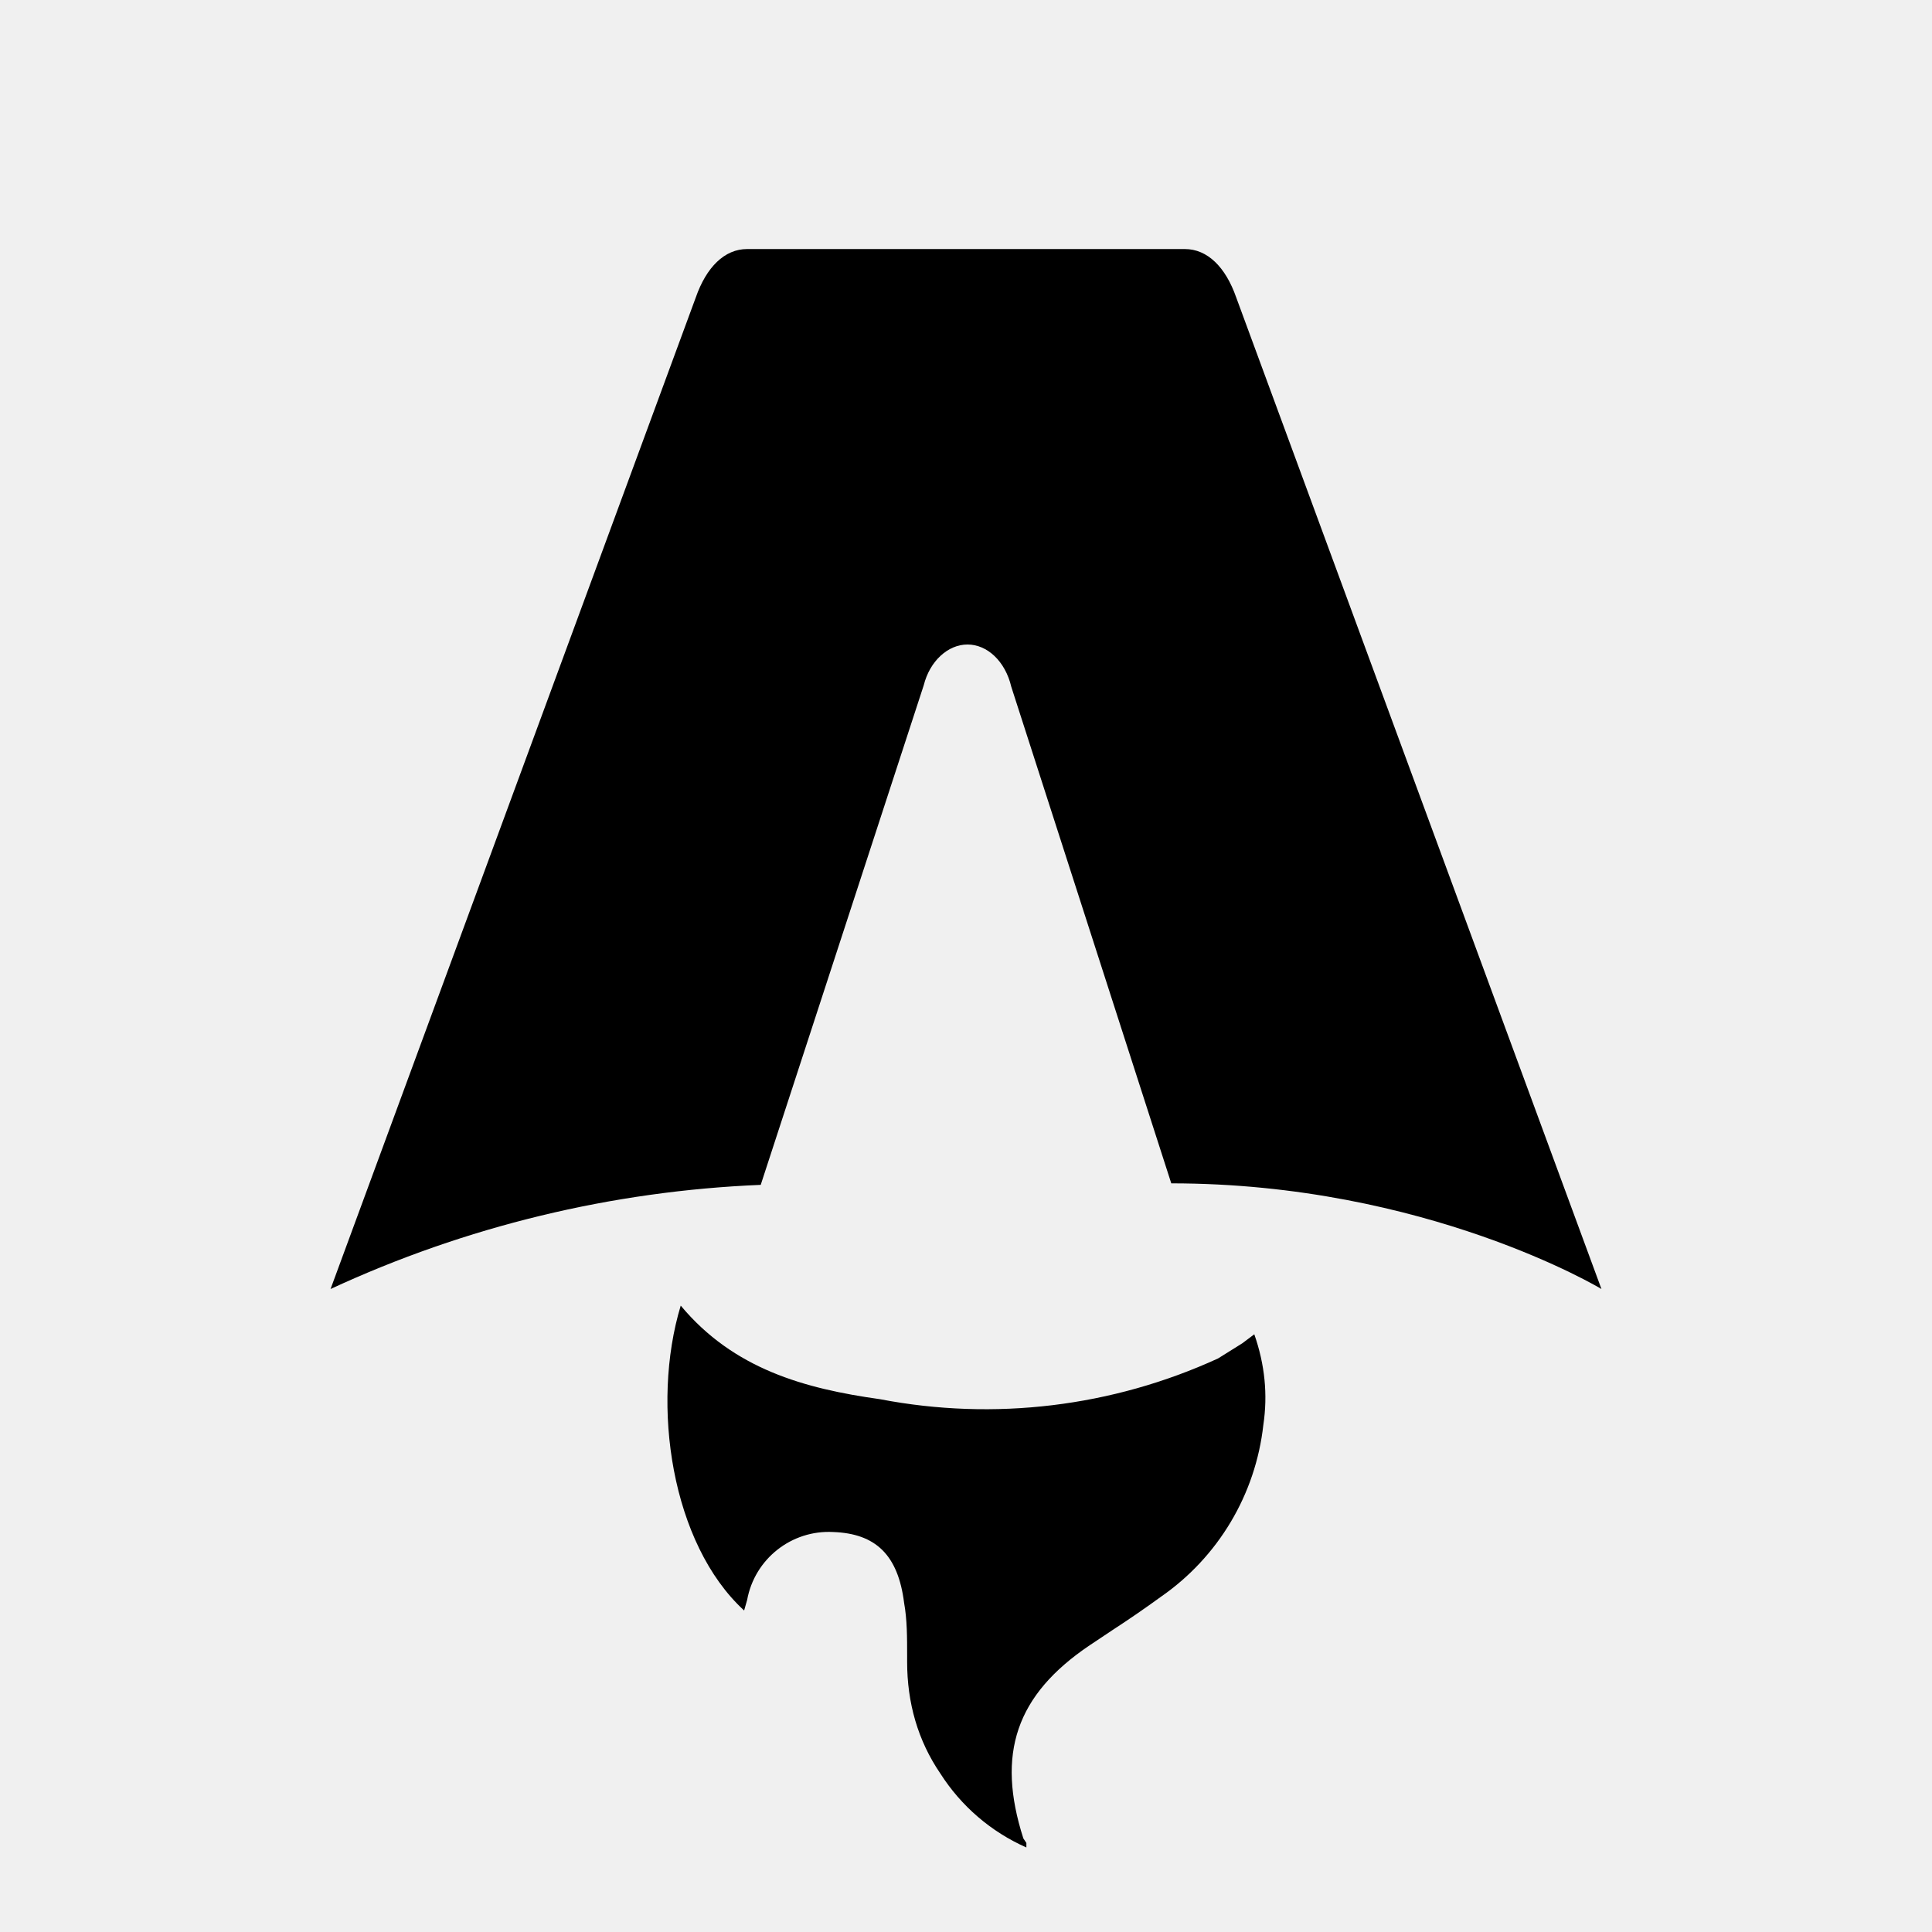
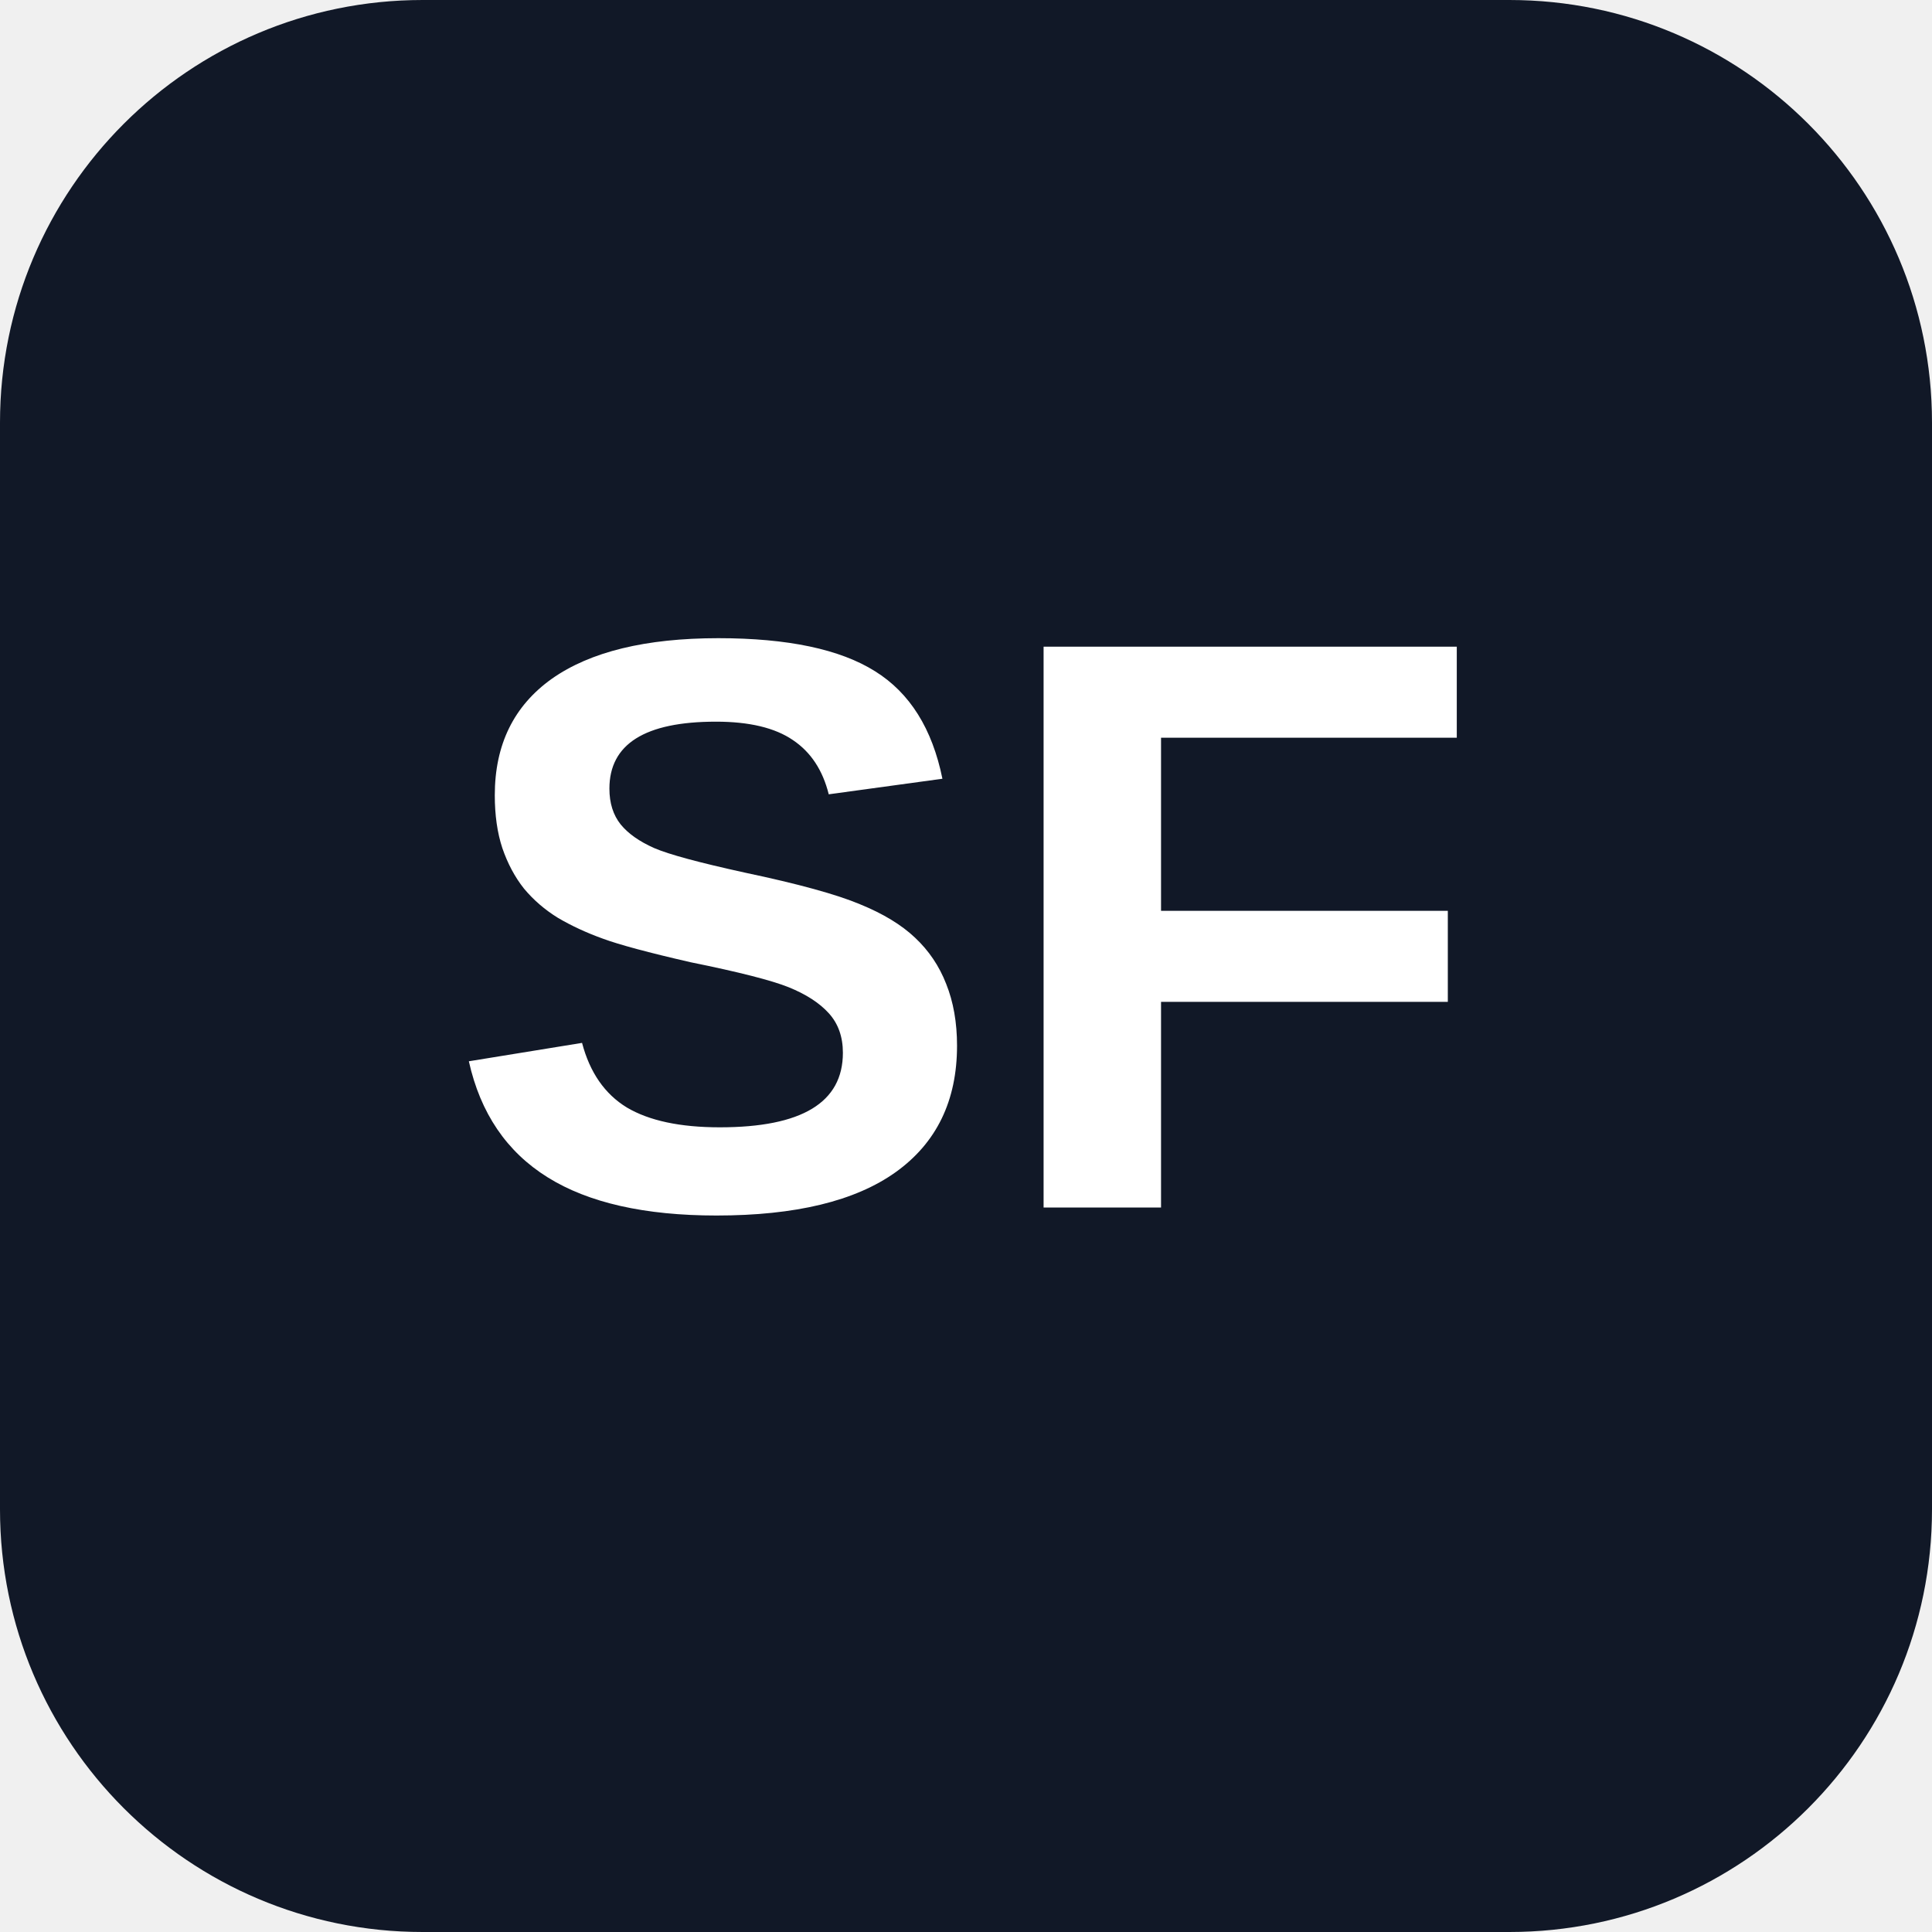
- <svg xmlns="http://www.w3.org/2000/svg" fill="none" viewBox="0 0 128 128">
-   <path d="M50.4 78.5a75.1 75.1 0 0 0-28.5 6.9l24.2-65.7c.7-2 1.9-3.2 3.4-3.2h29c1.5 0 2.7 1.2 3.4 3.2l24.2 65.7s-11.6-7-28.5-7L67 45.5c-.4-1.7-1.6-2.8-2.9-2.8-1.3 0-2.5 1.1-2.9 2.7L50.4 78.5Zm-1.1 28.2Zm-4.2-20.2c-2 6.6-.6 15.8 4.2 20.2a17.5 17.5 0 0 1 .2-.7 5.5 5.5 0 0 1 5.7-4.5c2.8.1 4.3 1.5 4.7 4.7.2 1.1.2 2.3.2 3.5v.4c0 2.7.7 5.2 2.2 7.4a13 13 0 0 0 5.7 4.9v-.3l-.2-.3c-1.8-5.6-.5-9.5 4.4-12.8l1.5-1a73 73 0 0 0 3.2-2.2 16 16 0 0 0 6.8-11.4c.3-2 .1-4-.6-6l-.8.6-1.6 1a37 37 0 0 1-22.4 2.7c-5-.7-9.7-2-13.2-6.2Z" />
-   <style>
-         path { fill: #000; }
-         @media (prefers-color-scheme: dark) {
-             path { fill: #FFF; }
-         }
-     </style>
+ <svg xmlns="http://www.w3.org/2000/svg" viewBox="0 0 64 64">
+   <rect width="64" height="64" rx="14" fill="#111827" />
+   <text x="32" y="40" text-anchor="middle" font-family="Arial, Helvetica, sans-serif" font-size="27" font-weight="800" fill="white">SF</text>
</svg>
